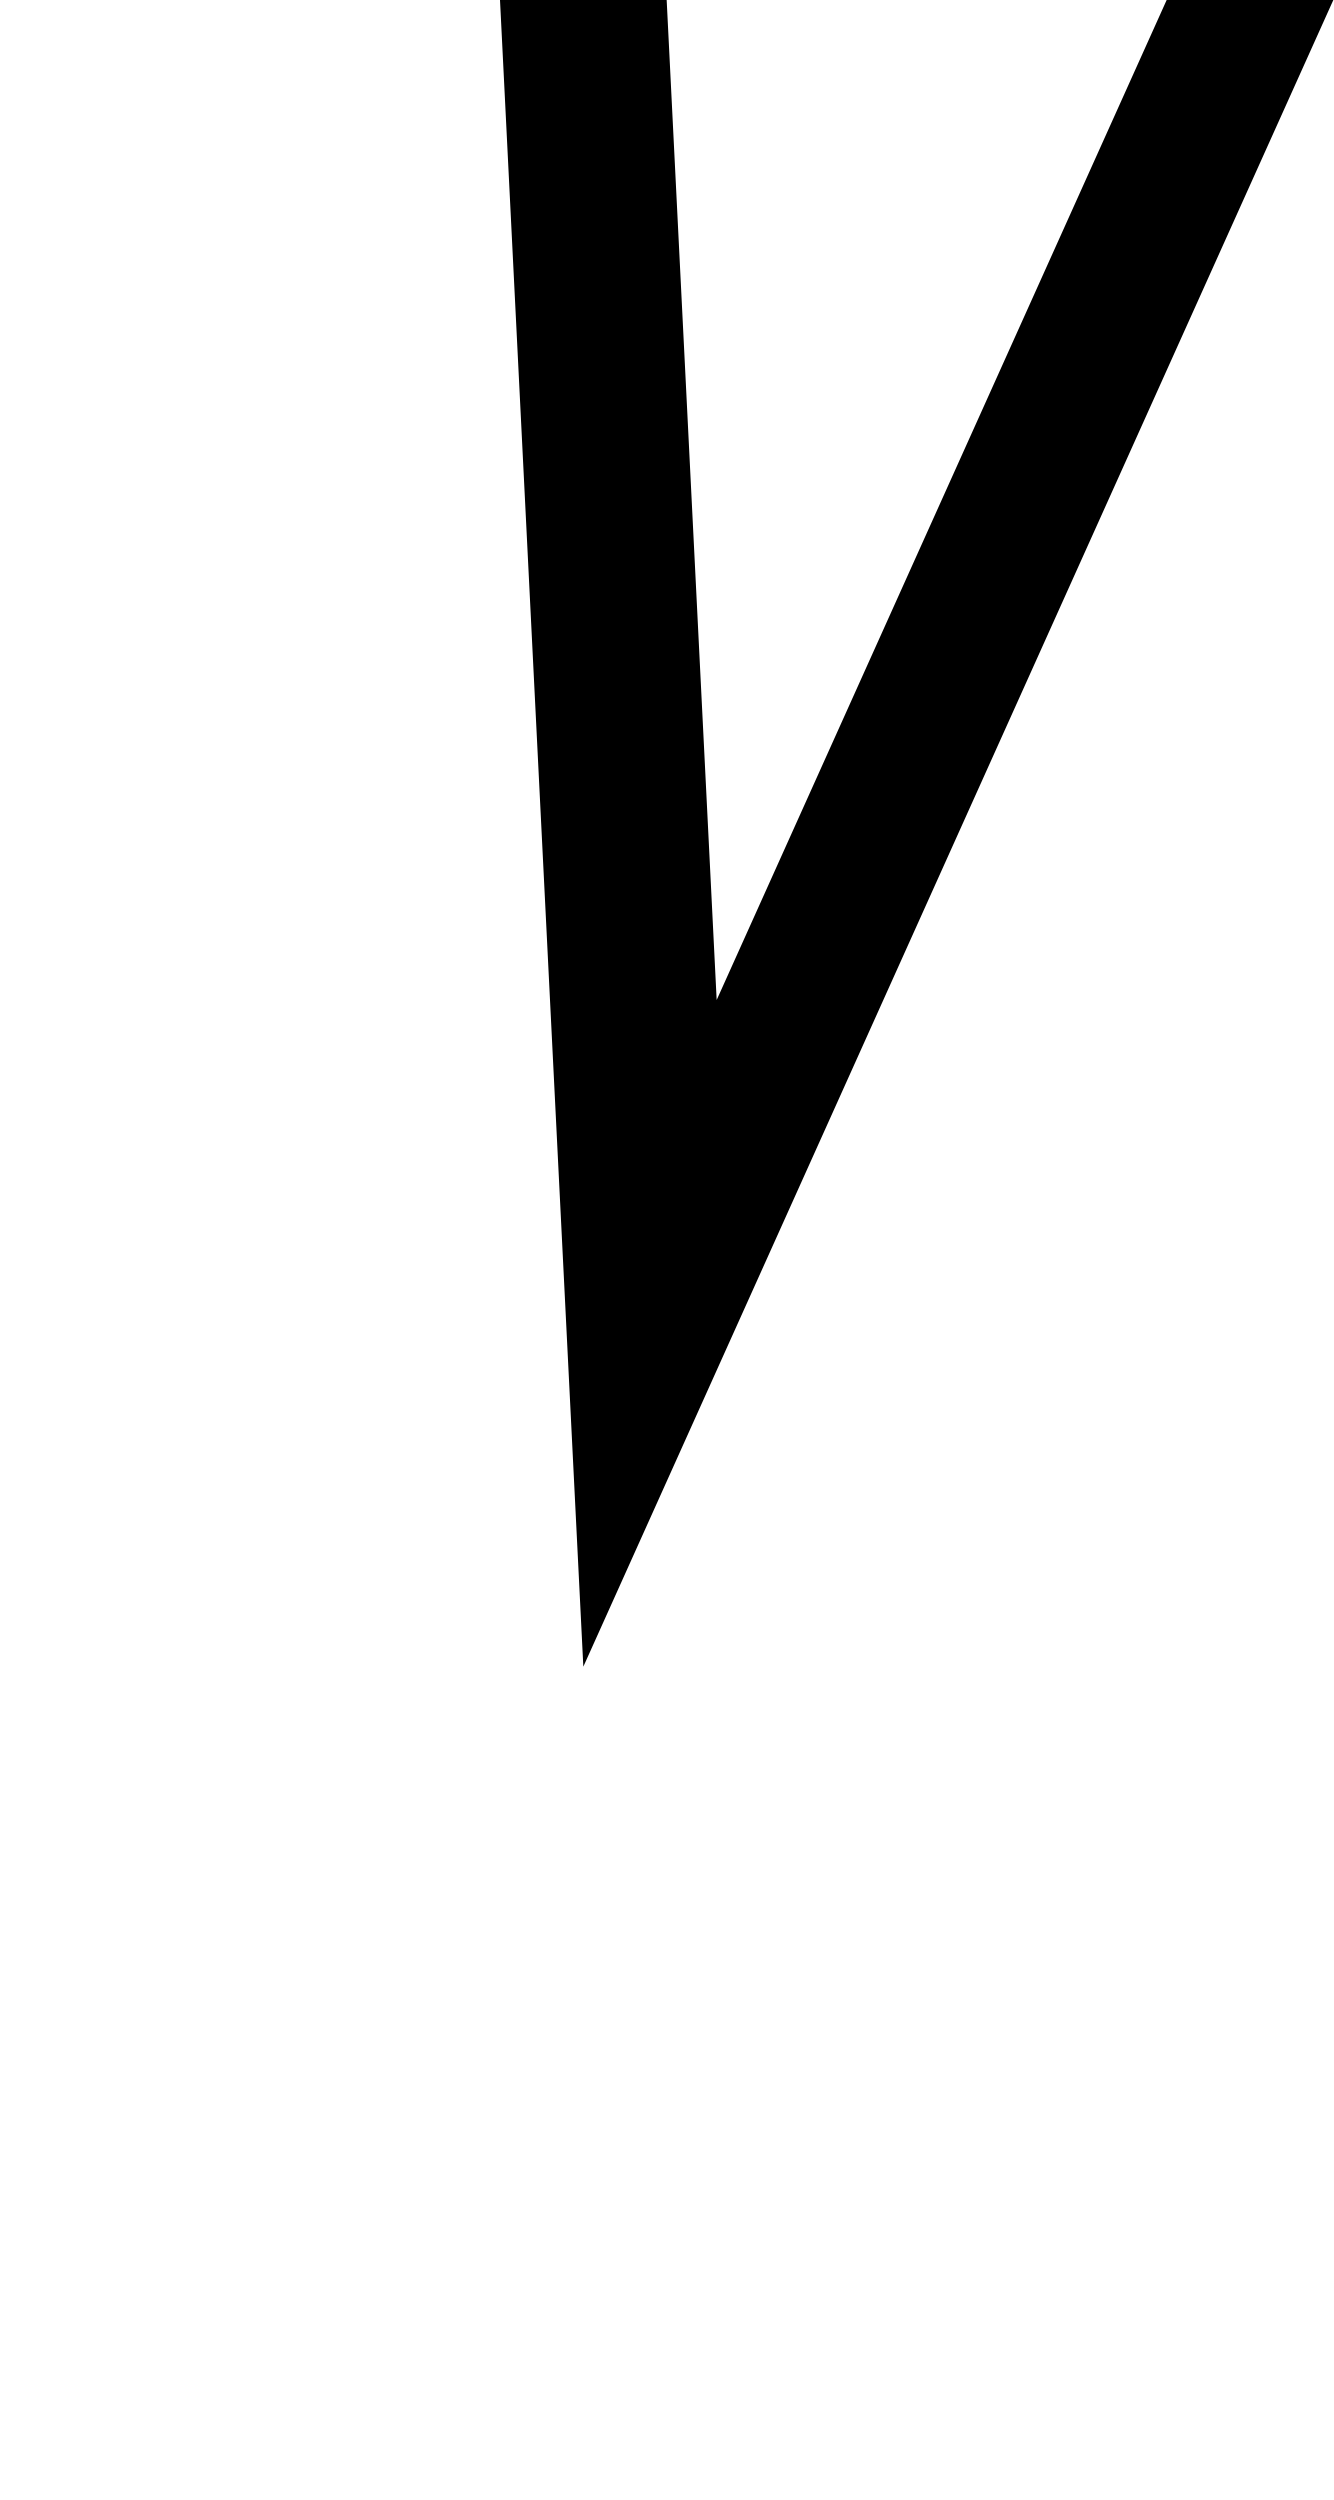
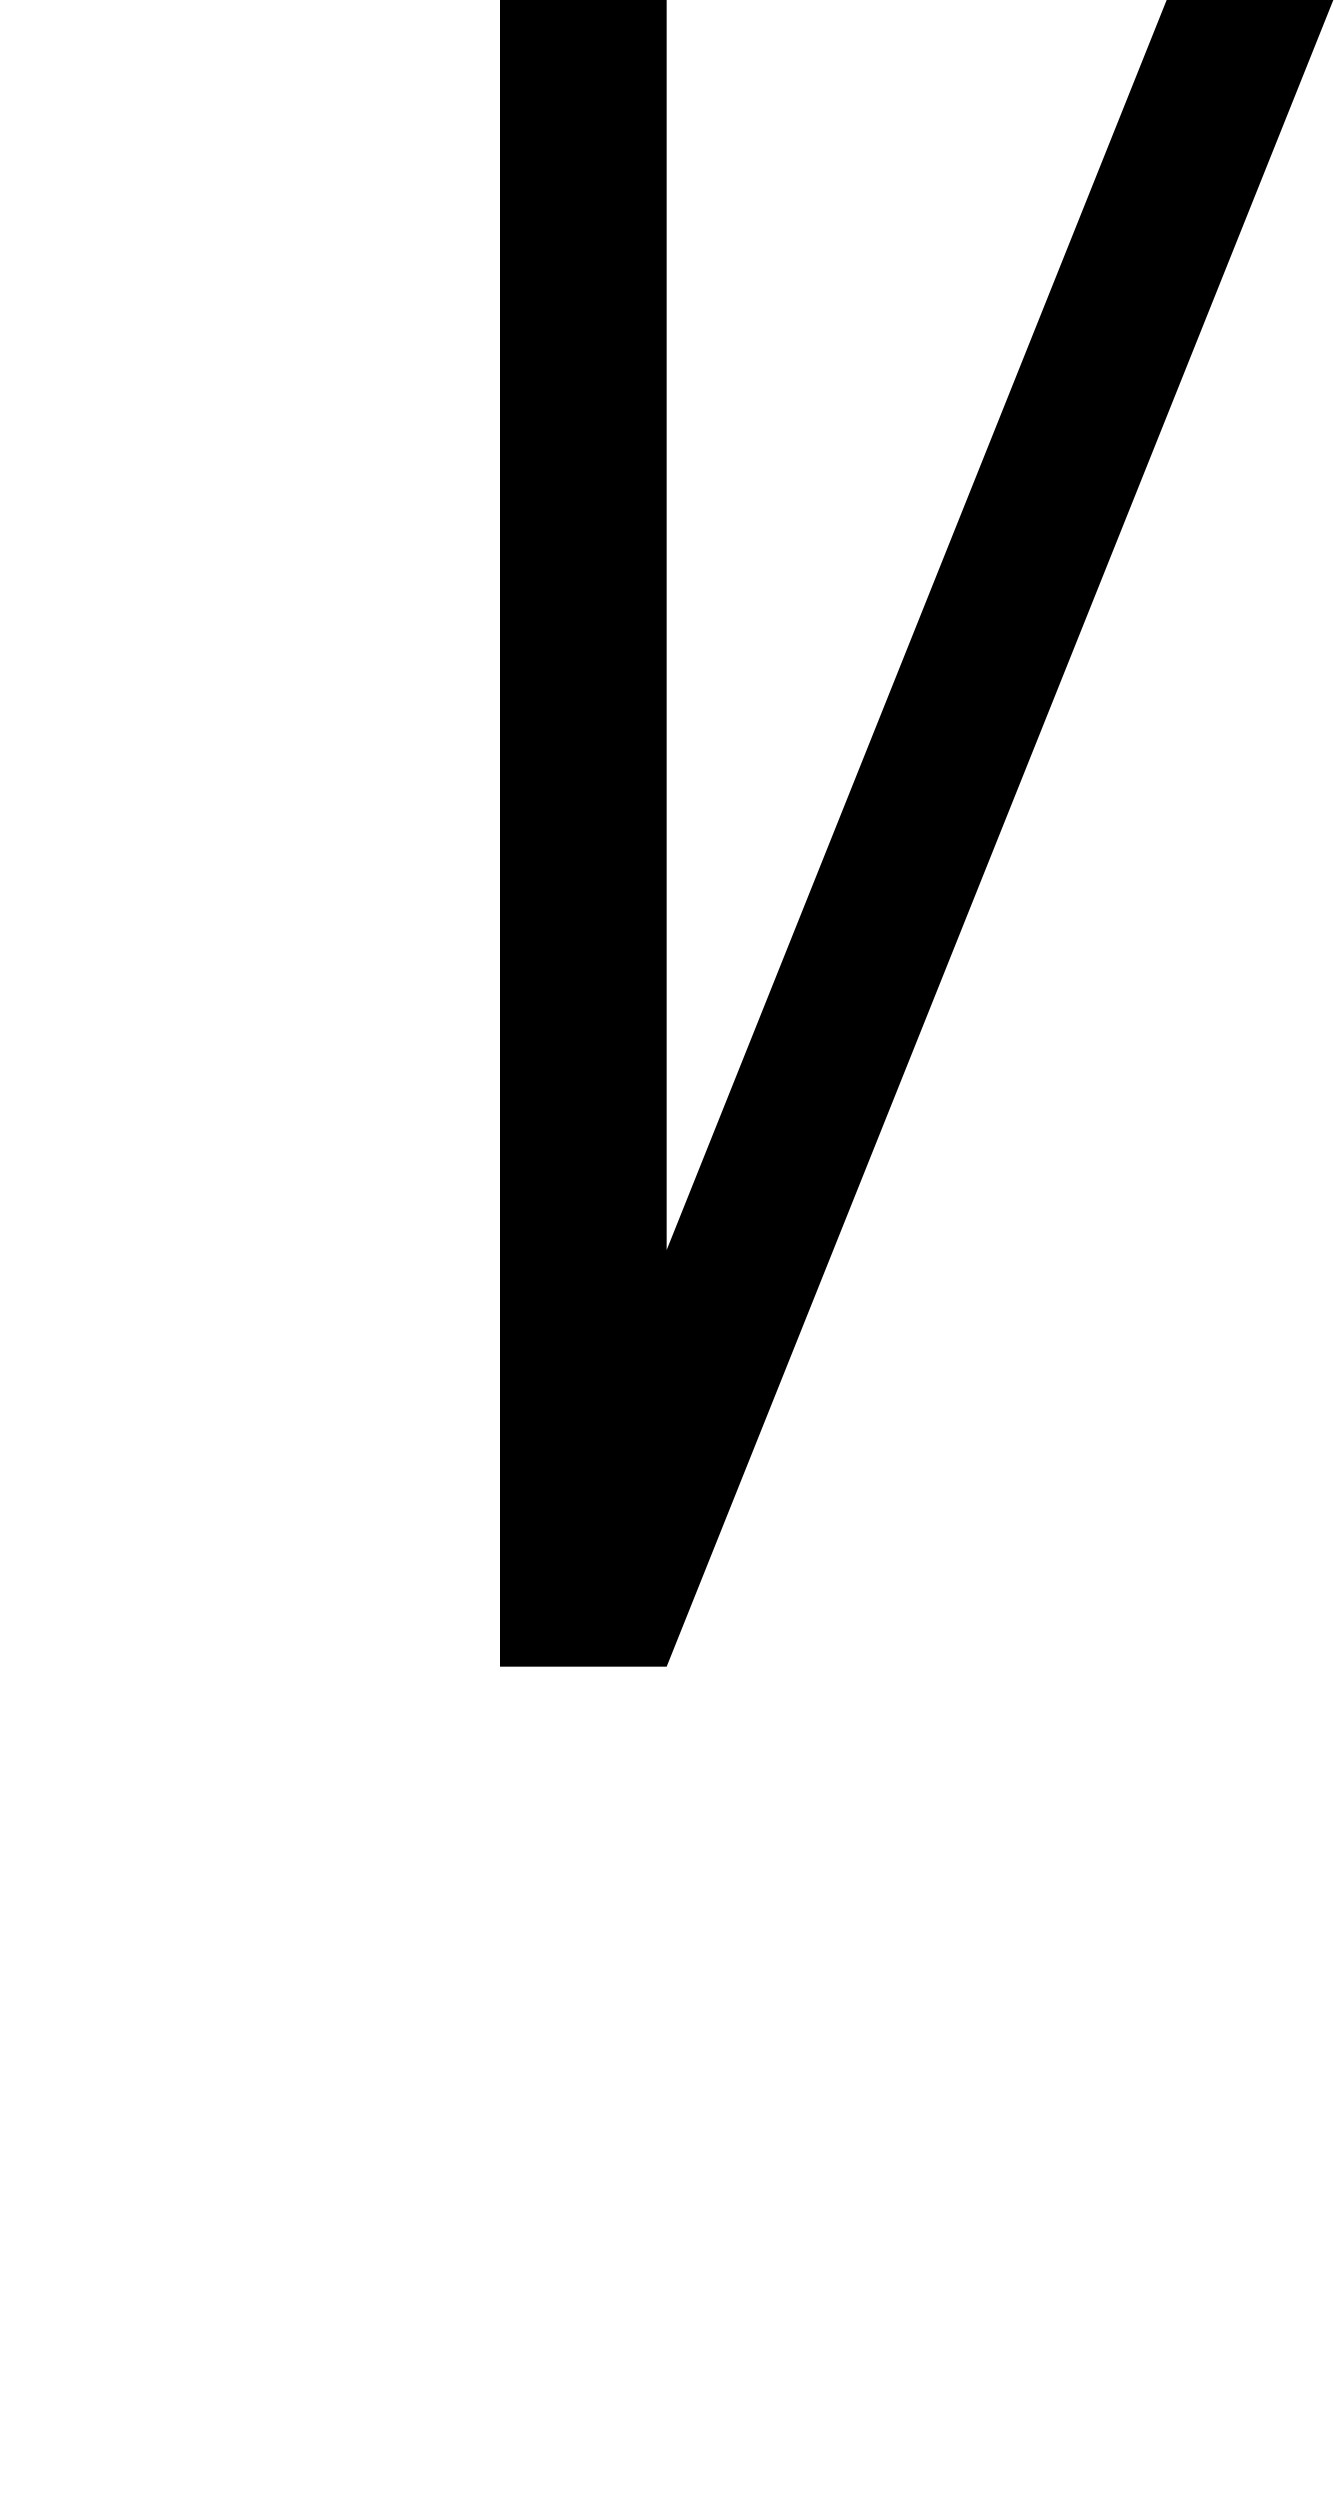
<svg xmlns="http://www.w3.org/2000/svg" viewBox="0 0 80 150" version="1.1">
-   <path d="   M 0,0   m 30,0   l 5,100   l 45,-100   h -10   l -27,60   l -3,-60   z   " fill="#000000" stroke="none" fill-rule="evenodd" />
+   <path d="   M 0,0   m 30,0   l 0,100   h 10   l 40,-100   h -10   l -30,75   l 0,-75   z   " fill="#000000" stroke="none" fill-rule="evenodd" />
</svg>
